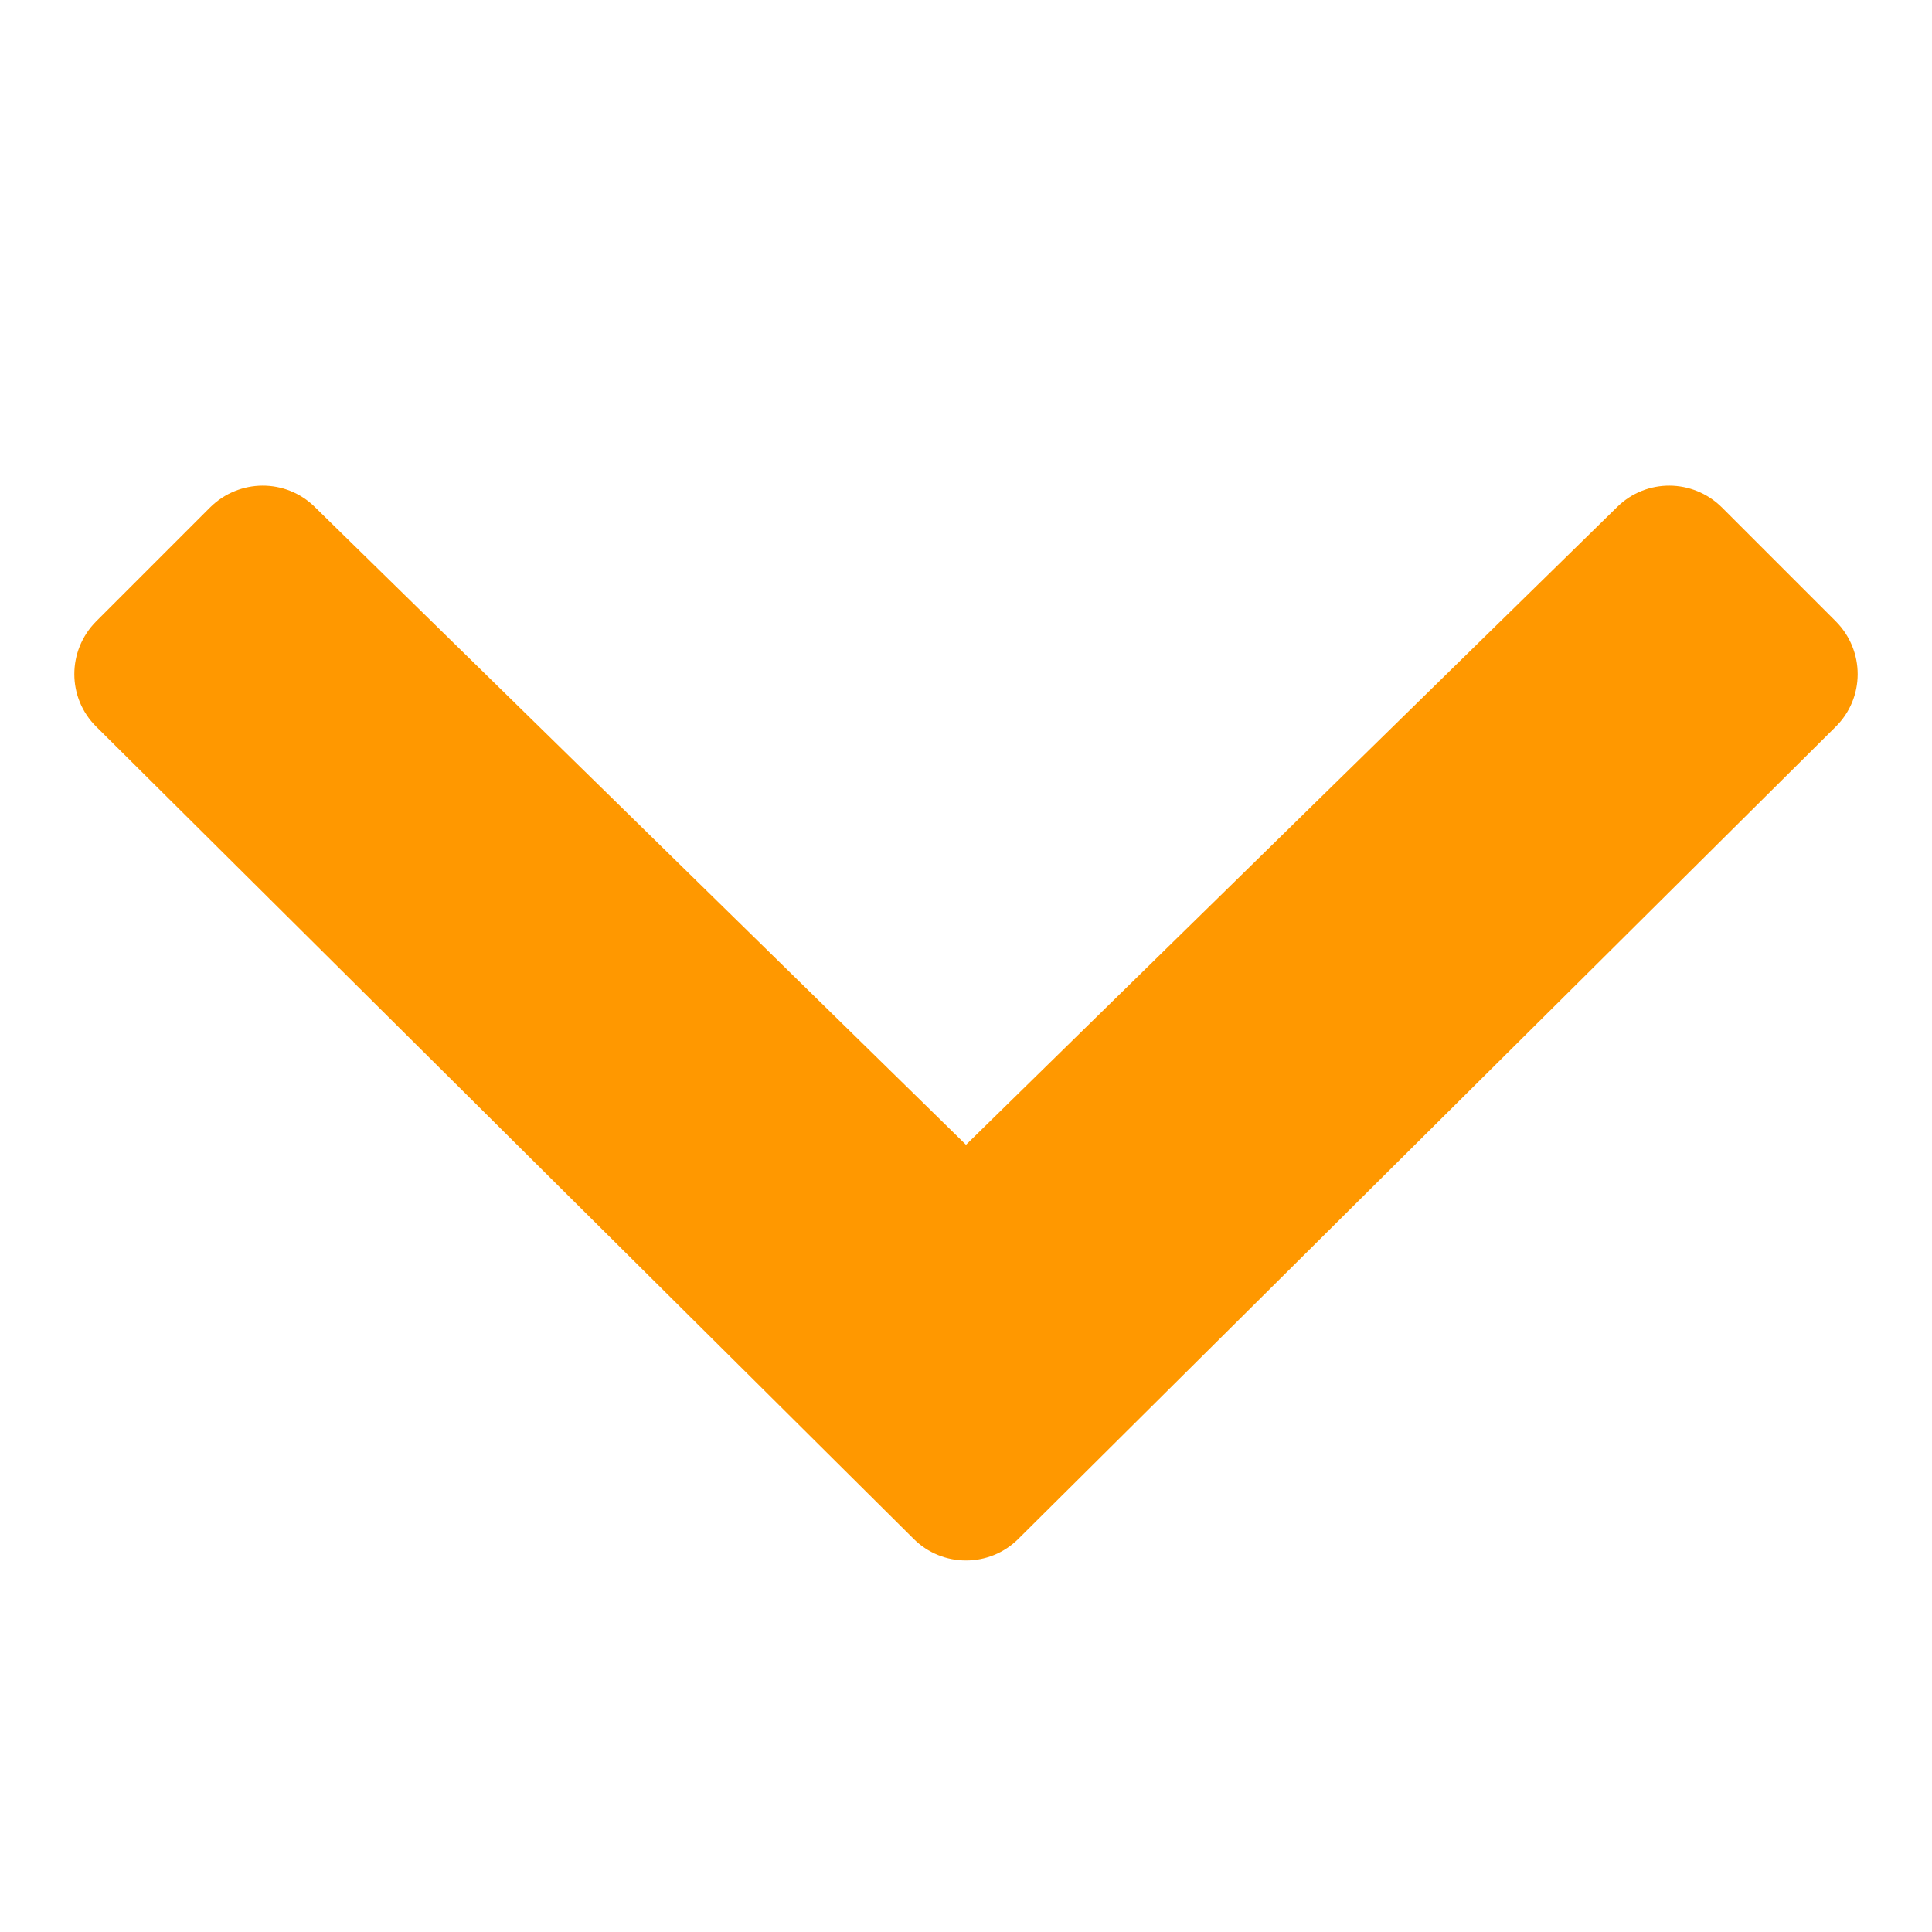
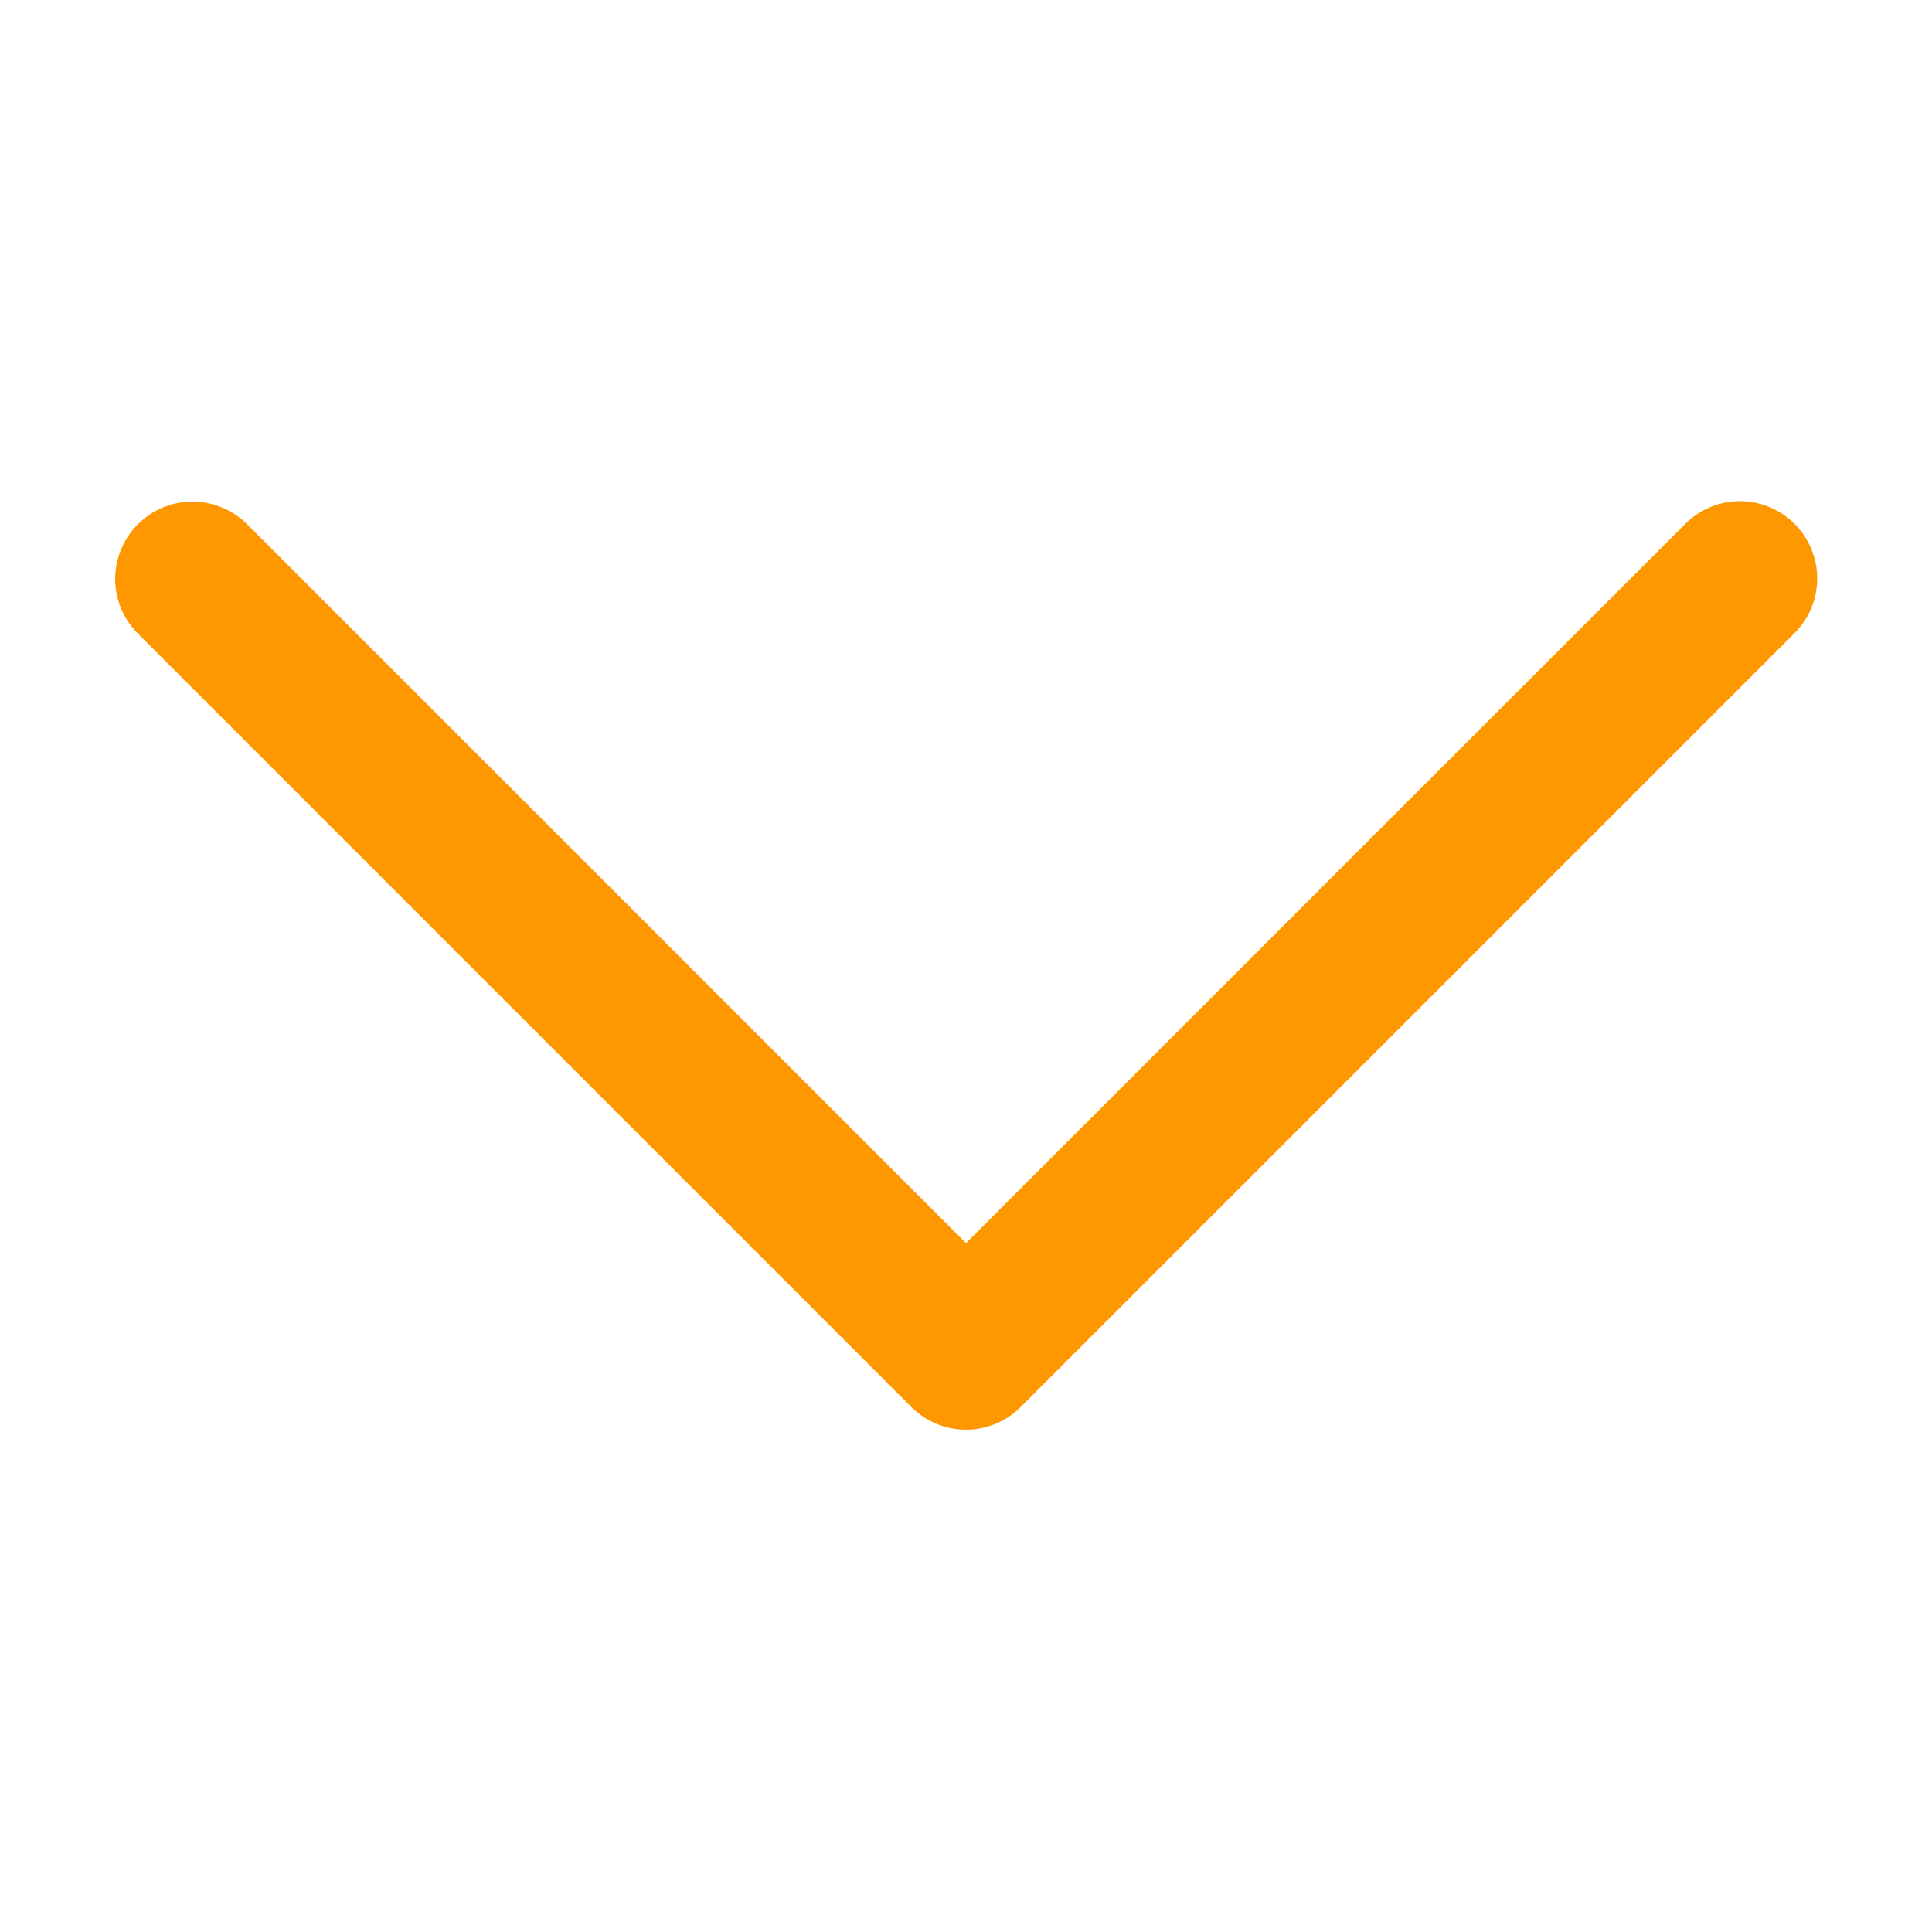
- <svg xmlns="http://www.w3.org/2000/svg" viewBox="0 0 26 26" fill="#FF9800">
-   <path d="M13 15.406L21.766 6.82C22.156 6.438 22.781 6.441 23.172 6.828L24.707 8.363C25.098 8.758 25.098 9.391 24.703 9.781L13.707 20.707C13.512 20.902 13.258 21 13 21C12.742 21 12.488 20.902 12.293 20.707L1.297 9.781C0.902 9.391 0.902 8.758 1.293 8.363L2.828 6.828C3.219 6.441 3.844 6.438 4.234 6.82Z" fill="#FF9800" />
+ <svg xmlns="http://www.w3.org/2000/svg" viewBox="0 0 50 50" fill="#FF9800">
+   <path d="M44.984 12.969C44.453 12.984 43.953 13.203 43.586 13.586L25 32.172L6.414 13.586C6.035 13.199 5.52 12.98 4.977 12.98C4.164 12.98 3.434 13.477 3.129 14.23C2.82 14.984 3.004 15.848 3.586 16.414L23.586 36.414C24.367 37.195 25.633 37.195 26.414 36.414L46.414 16.414C47.008 15.844 47.195 14.965 46.875 14.203C46.559 13.441 45.809 12.953 44.984 12.969Z" fill="#FF9800" />
</svg>
